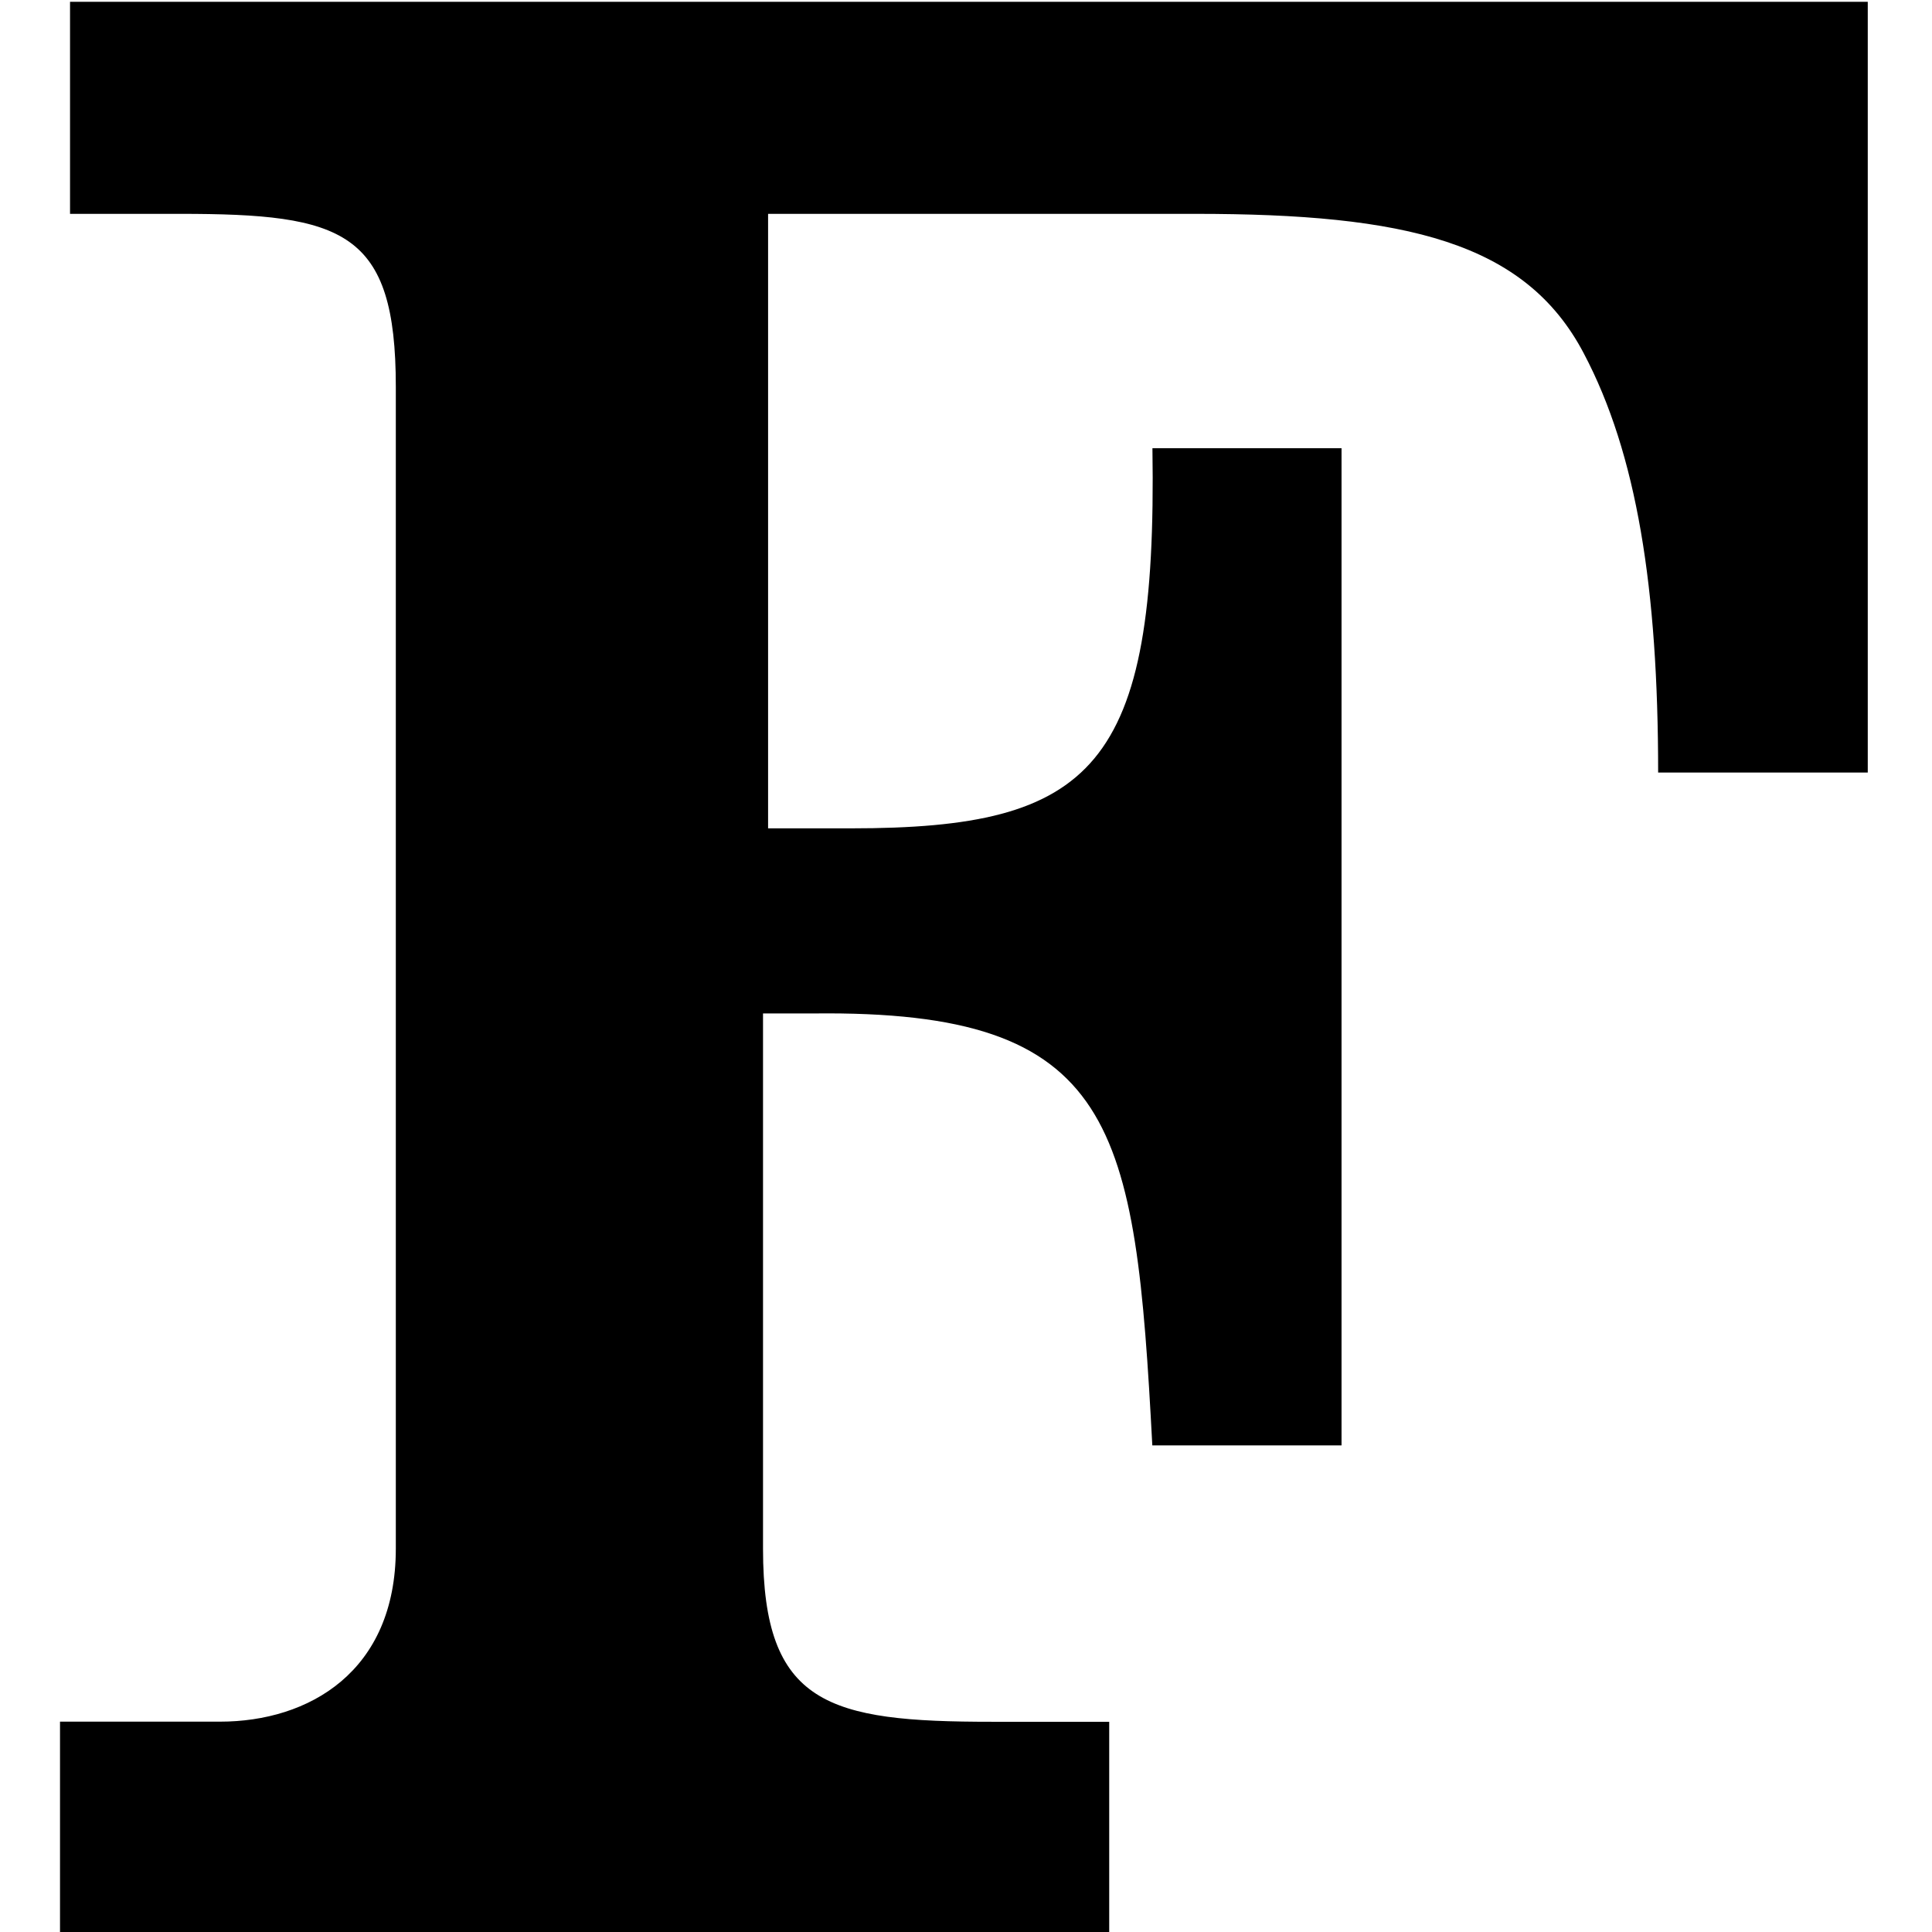
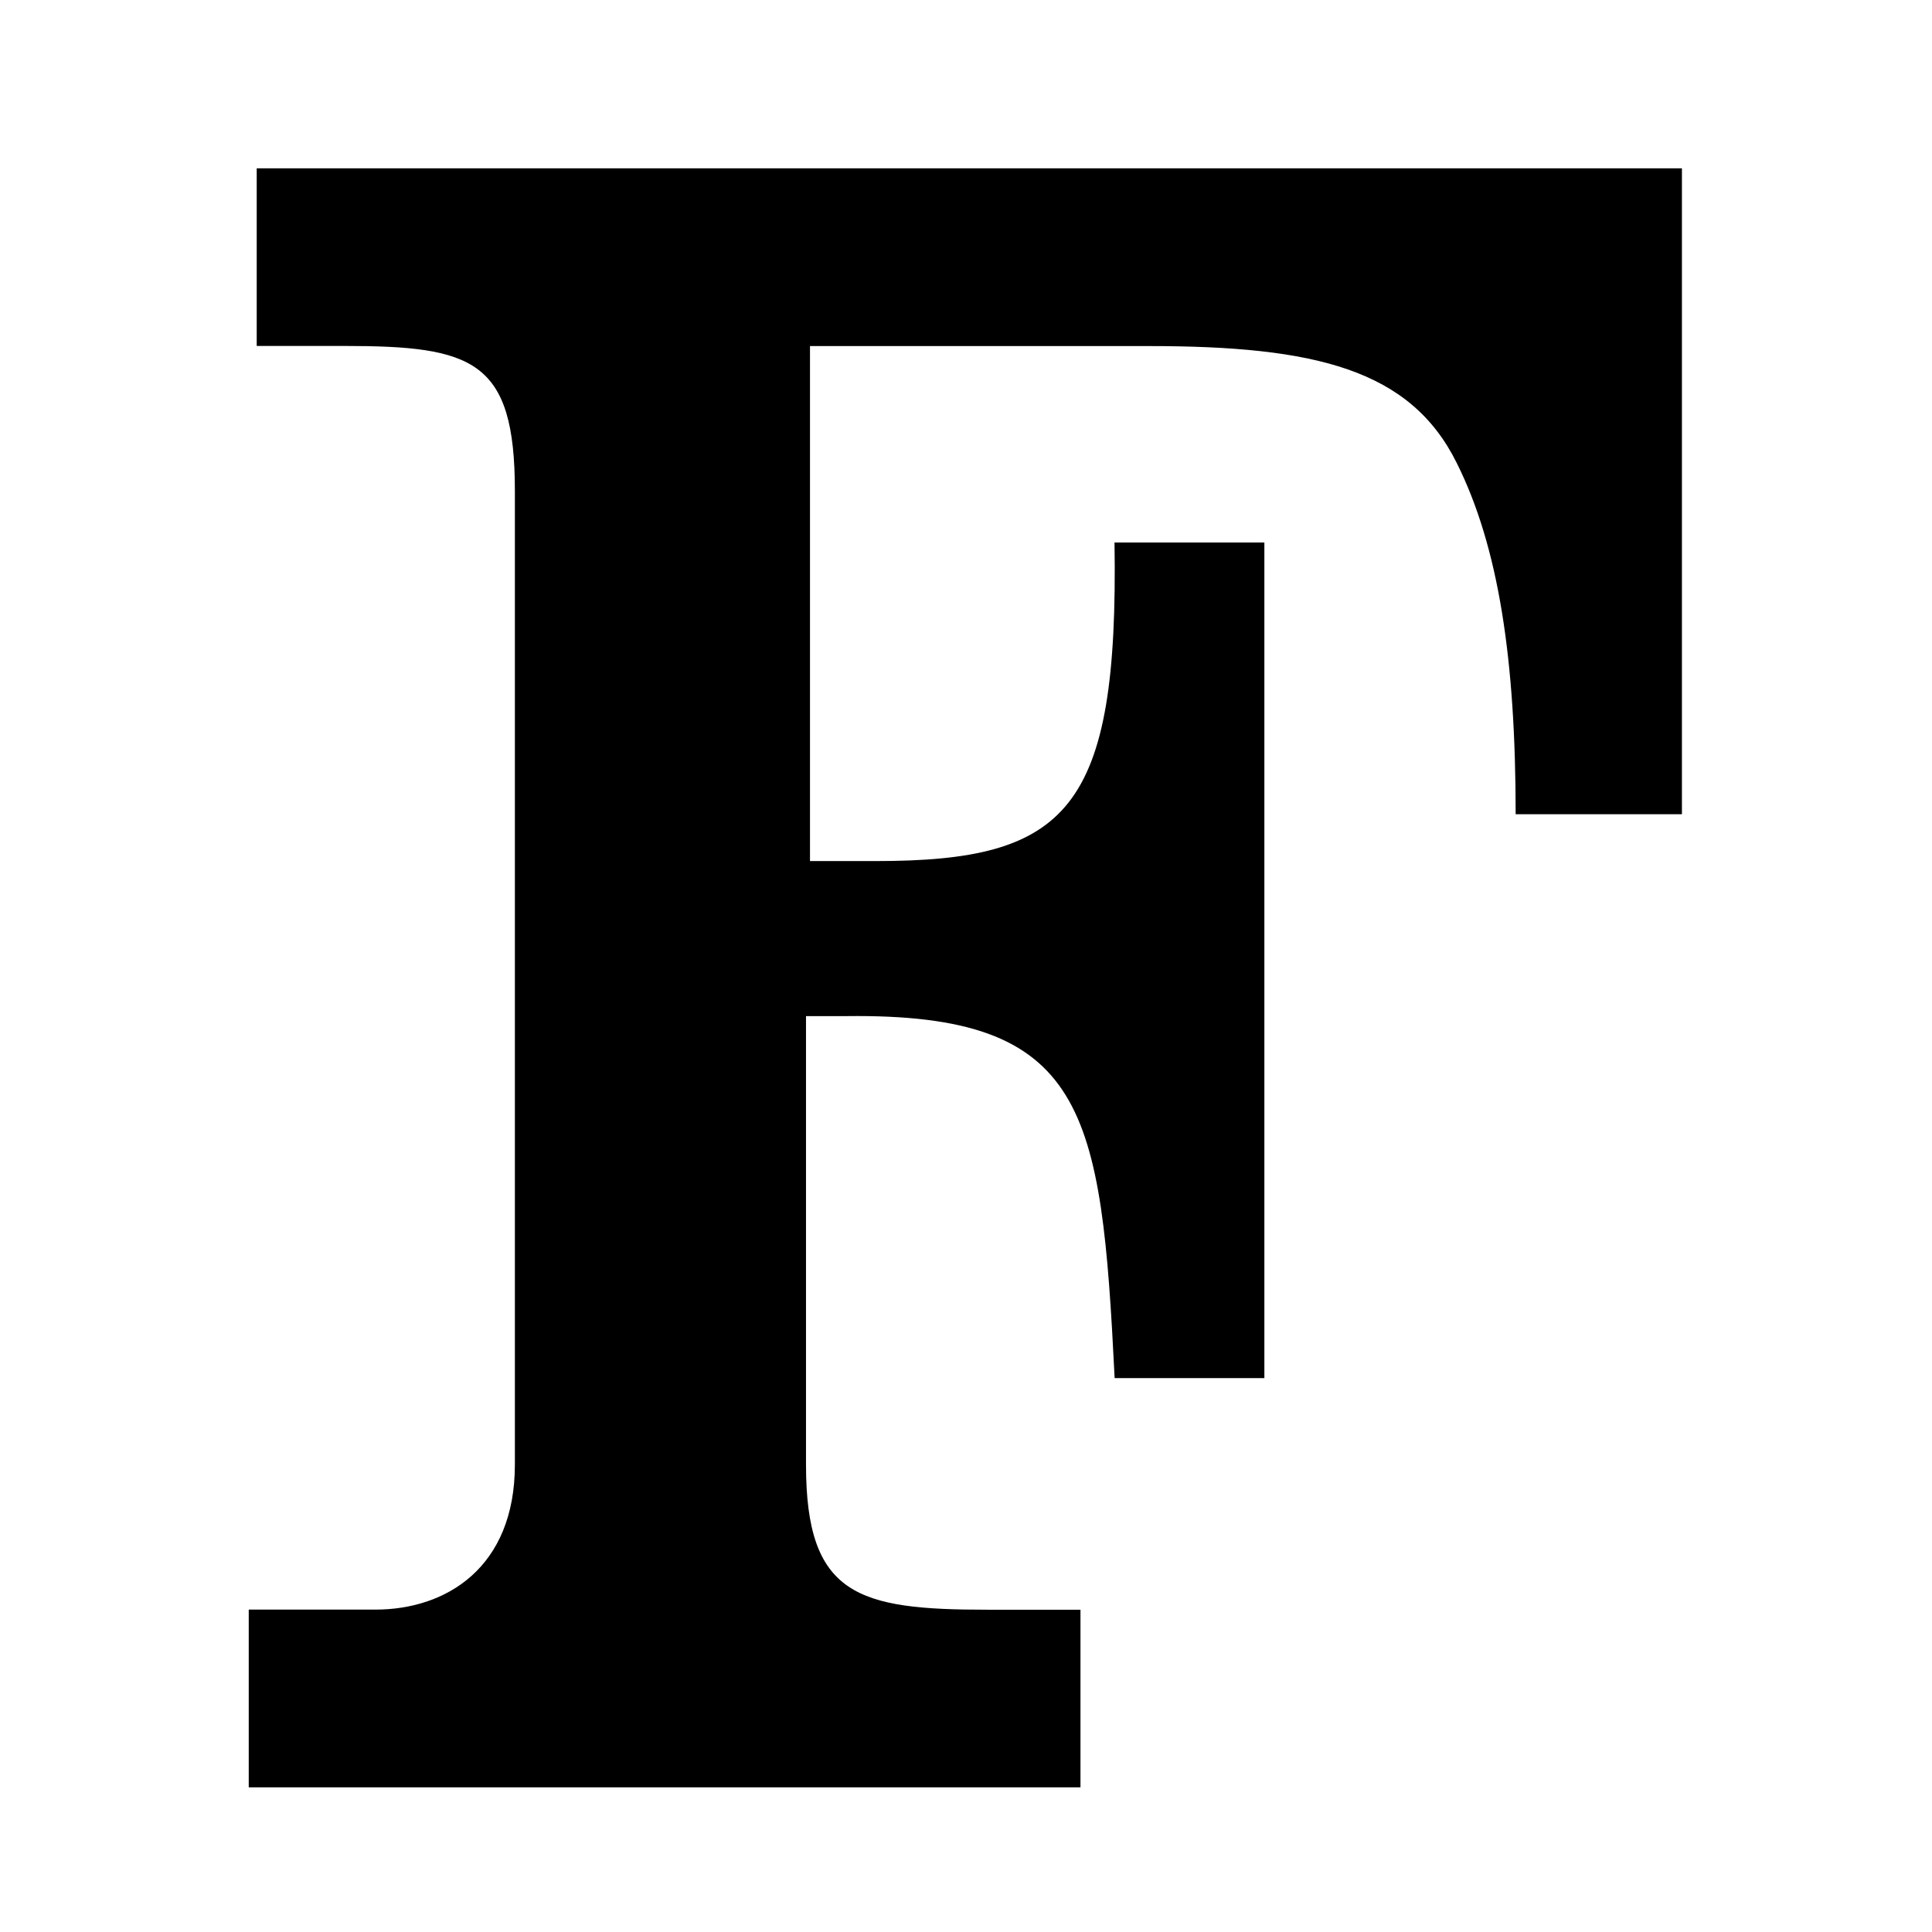
<svg xmlns="http://www.w3.org/2000/svg" fill-rule="evenodd" fill="#000" viewBox="0 0 16 16">
-   <path d="M 0.497,14.258 H 1.822 c 0.734,0 1.456,-0.412 1.456,-1.433 V 3.204 c 0,-1.294 -0.435,-1.433 -1.787,-1.433 H 0.58 V 0.015 H 15.468 v 6.383 h -1.736 c 0,-1.525 -0.176,-2.639 -0.616,-3.472 C 12.631,2.002 11.639,1.771 9.901,1.771 H 6.361 v 5.089 h 0.687 c 2.006,0 2.537,-0.497 2.496,-3.148 h 1.566 v 8.258 H 9.543 C 9.402,9.313 9.253,8.364 6.738,8.393 H 6.319 v 4.433 c 0,1.294 0.542,1.433 1.895,1.433 h 0.972 v 1.756 H 0.497 Z" />
+   <path d="m 2.06,13.33 h 1.05 c 0.582,0 1.154,-0.345 1.154,-1.201 V 4.066 c 0,-1.084 -0.345,-1.201 -1.417,-1.201 H 2.126 V 1.394 H 13.929 V 6.743 H 12.552 c 0,-1.278 -0.14,-2.212 -0.488,-2.909 C 11.68,3.059 10.893,2.866 9.515,2.866 H 6.708 v 4.265 h 0.544 c 1.59,0 2.012,-0.417 1.978,-2.638 h 1.241 v 6.92 H 9.231 C 9.12,9.186 9.001,8.39 7.008,8.415 H 6.675 v 3.715 c 0,1.084 0.429,1.201 1.503,1.201 H 8.948 V 14.802 H 2.06 Z" />
</svg>
